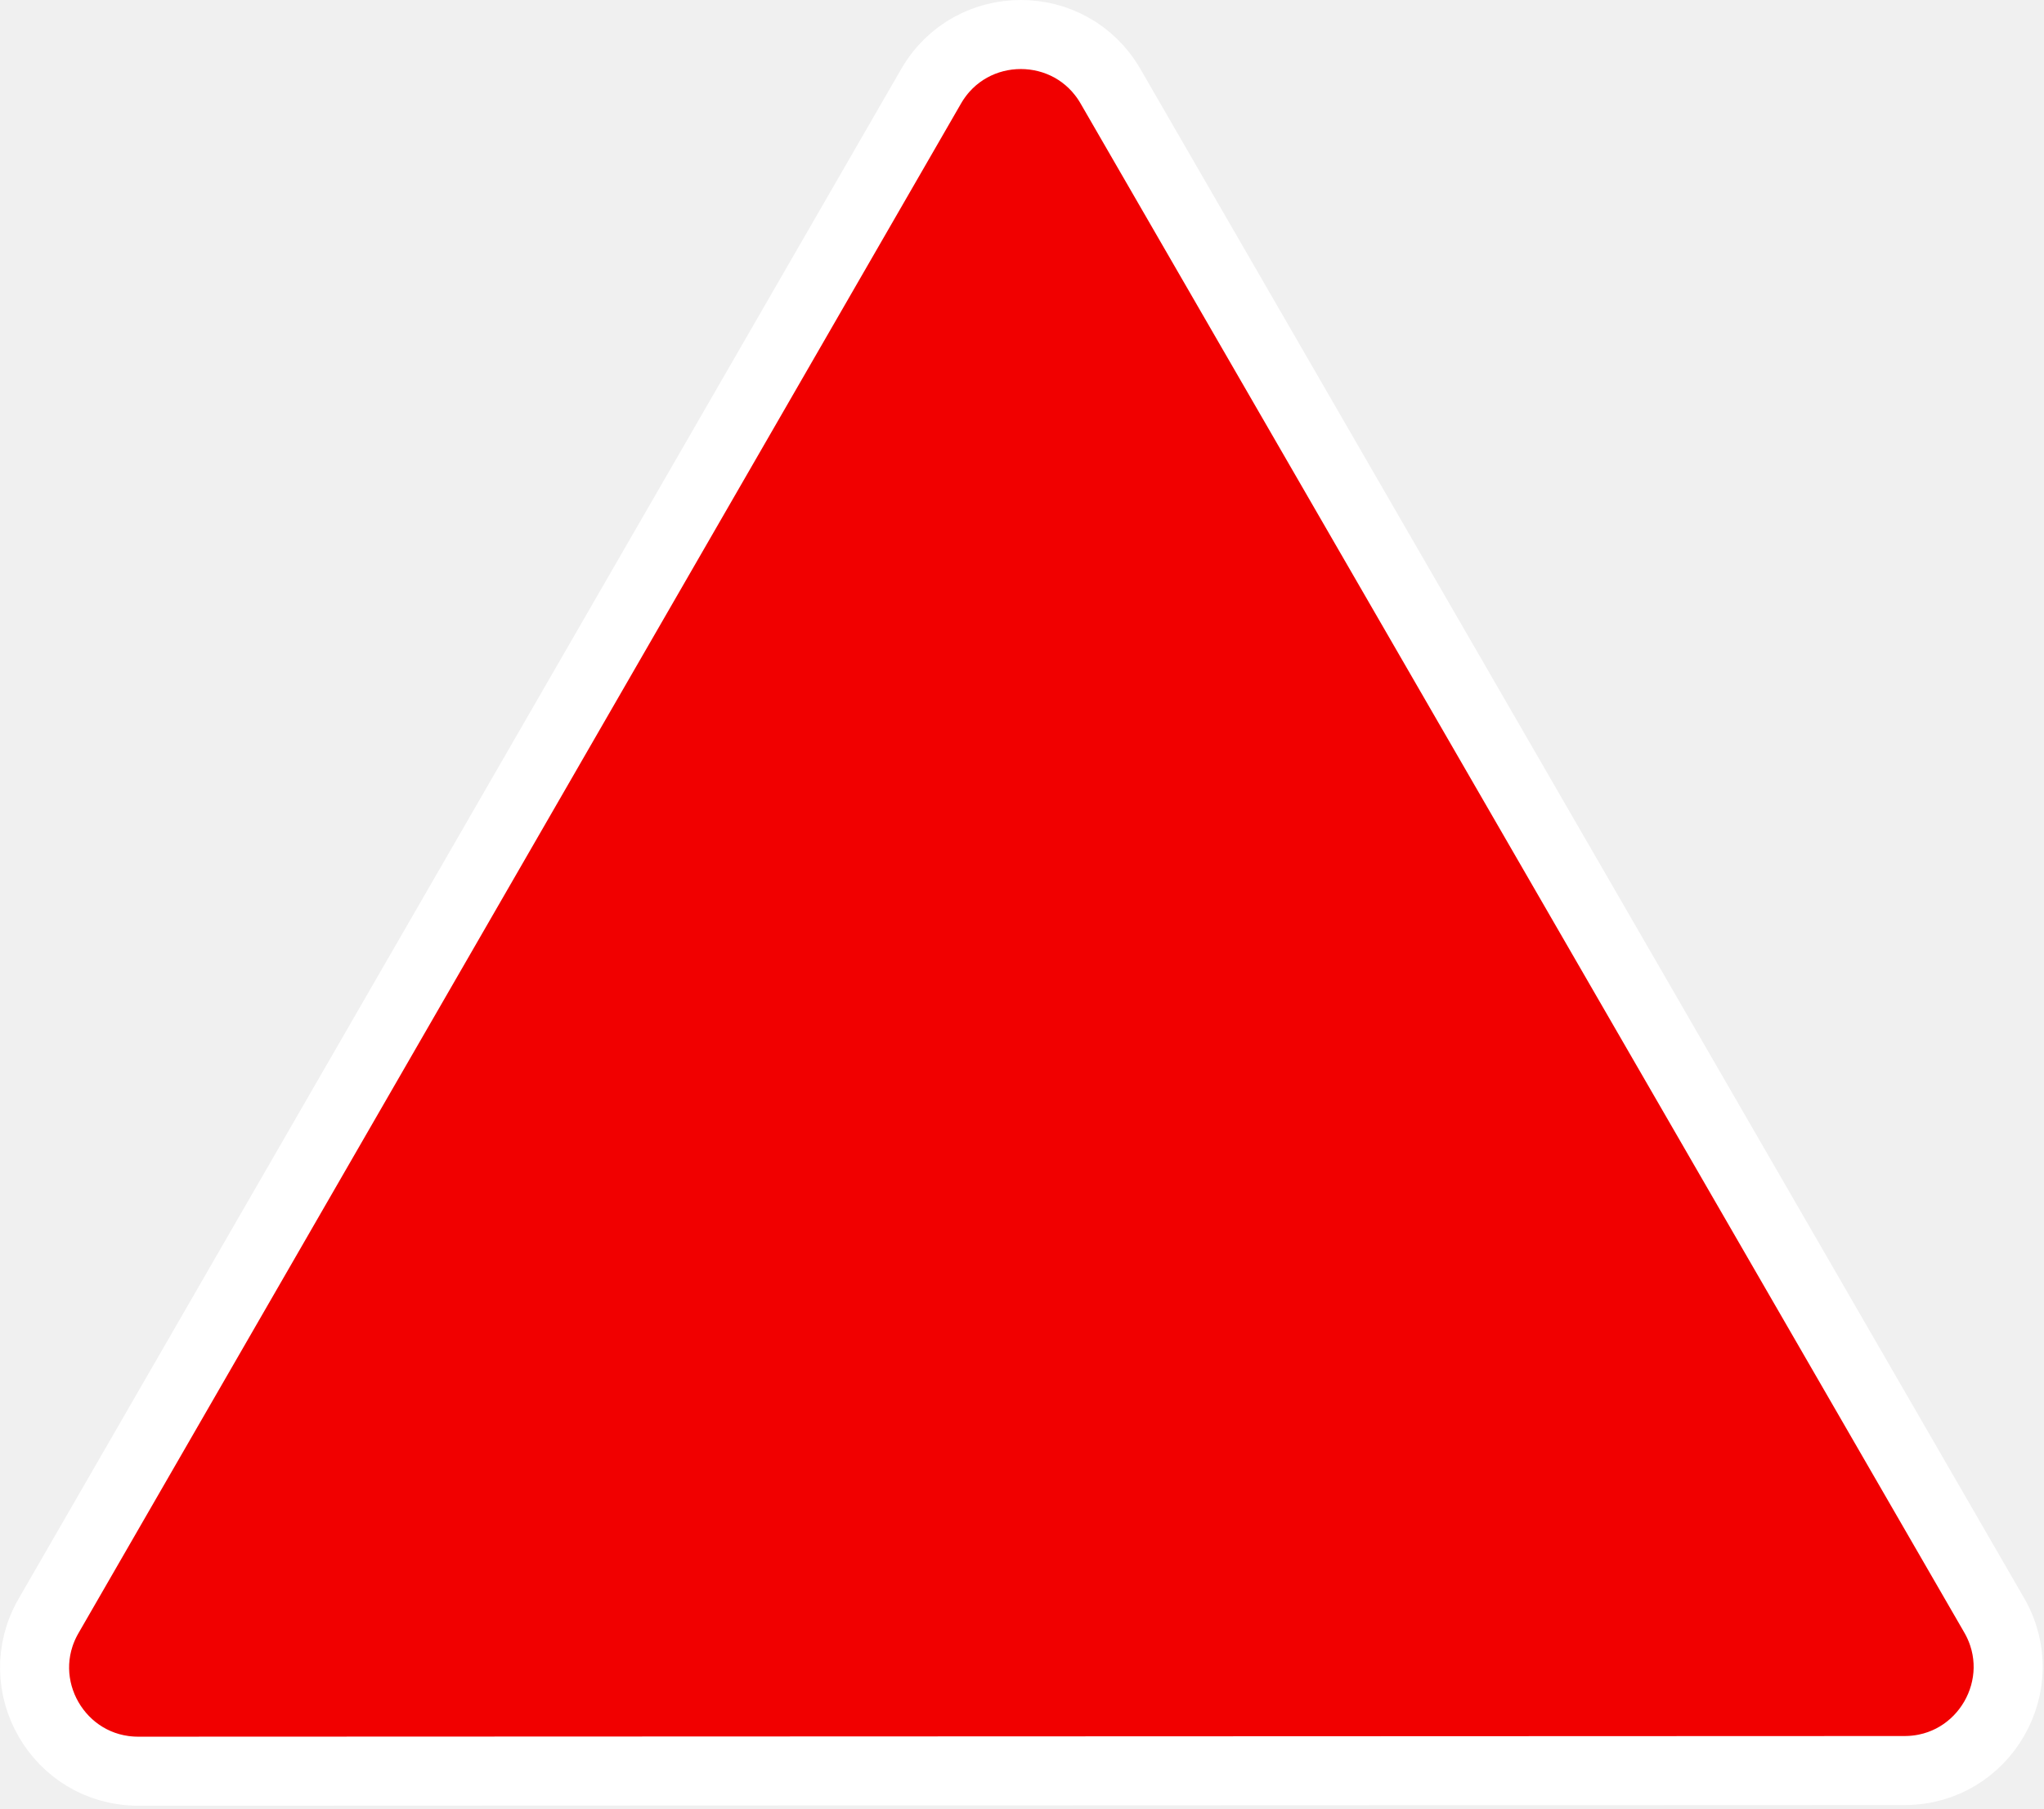
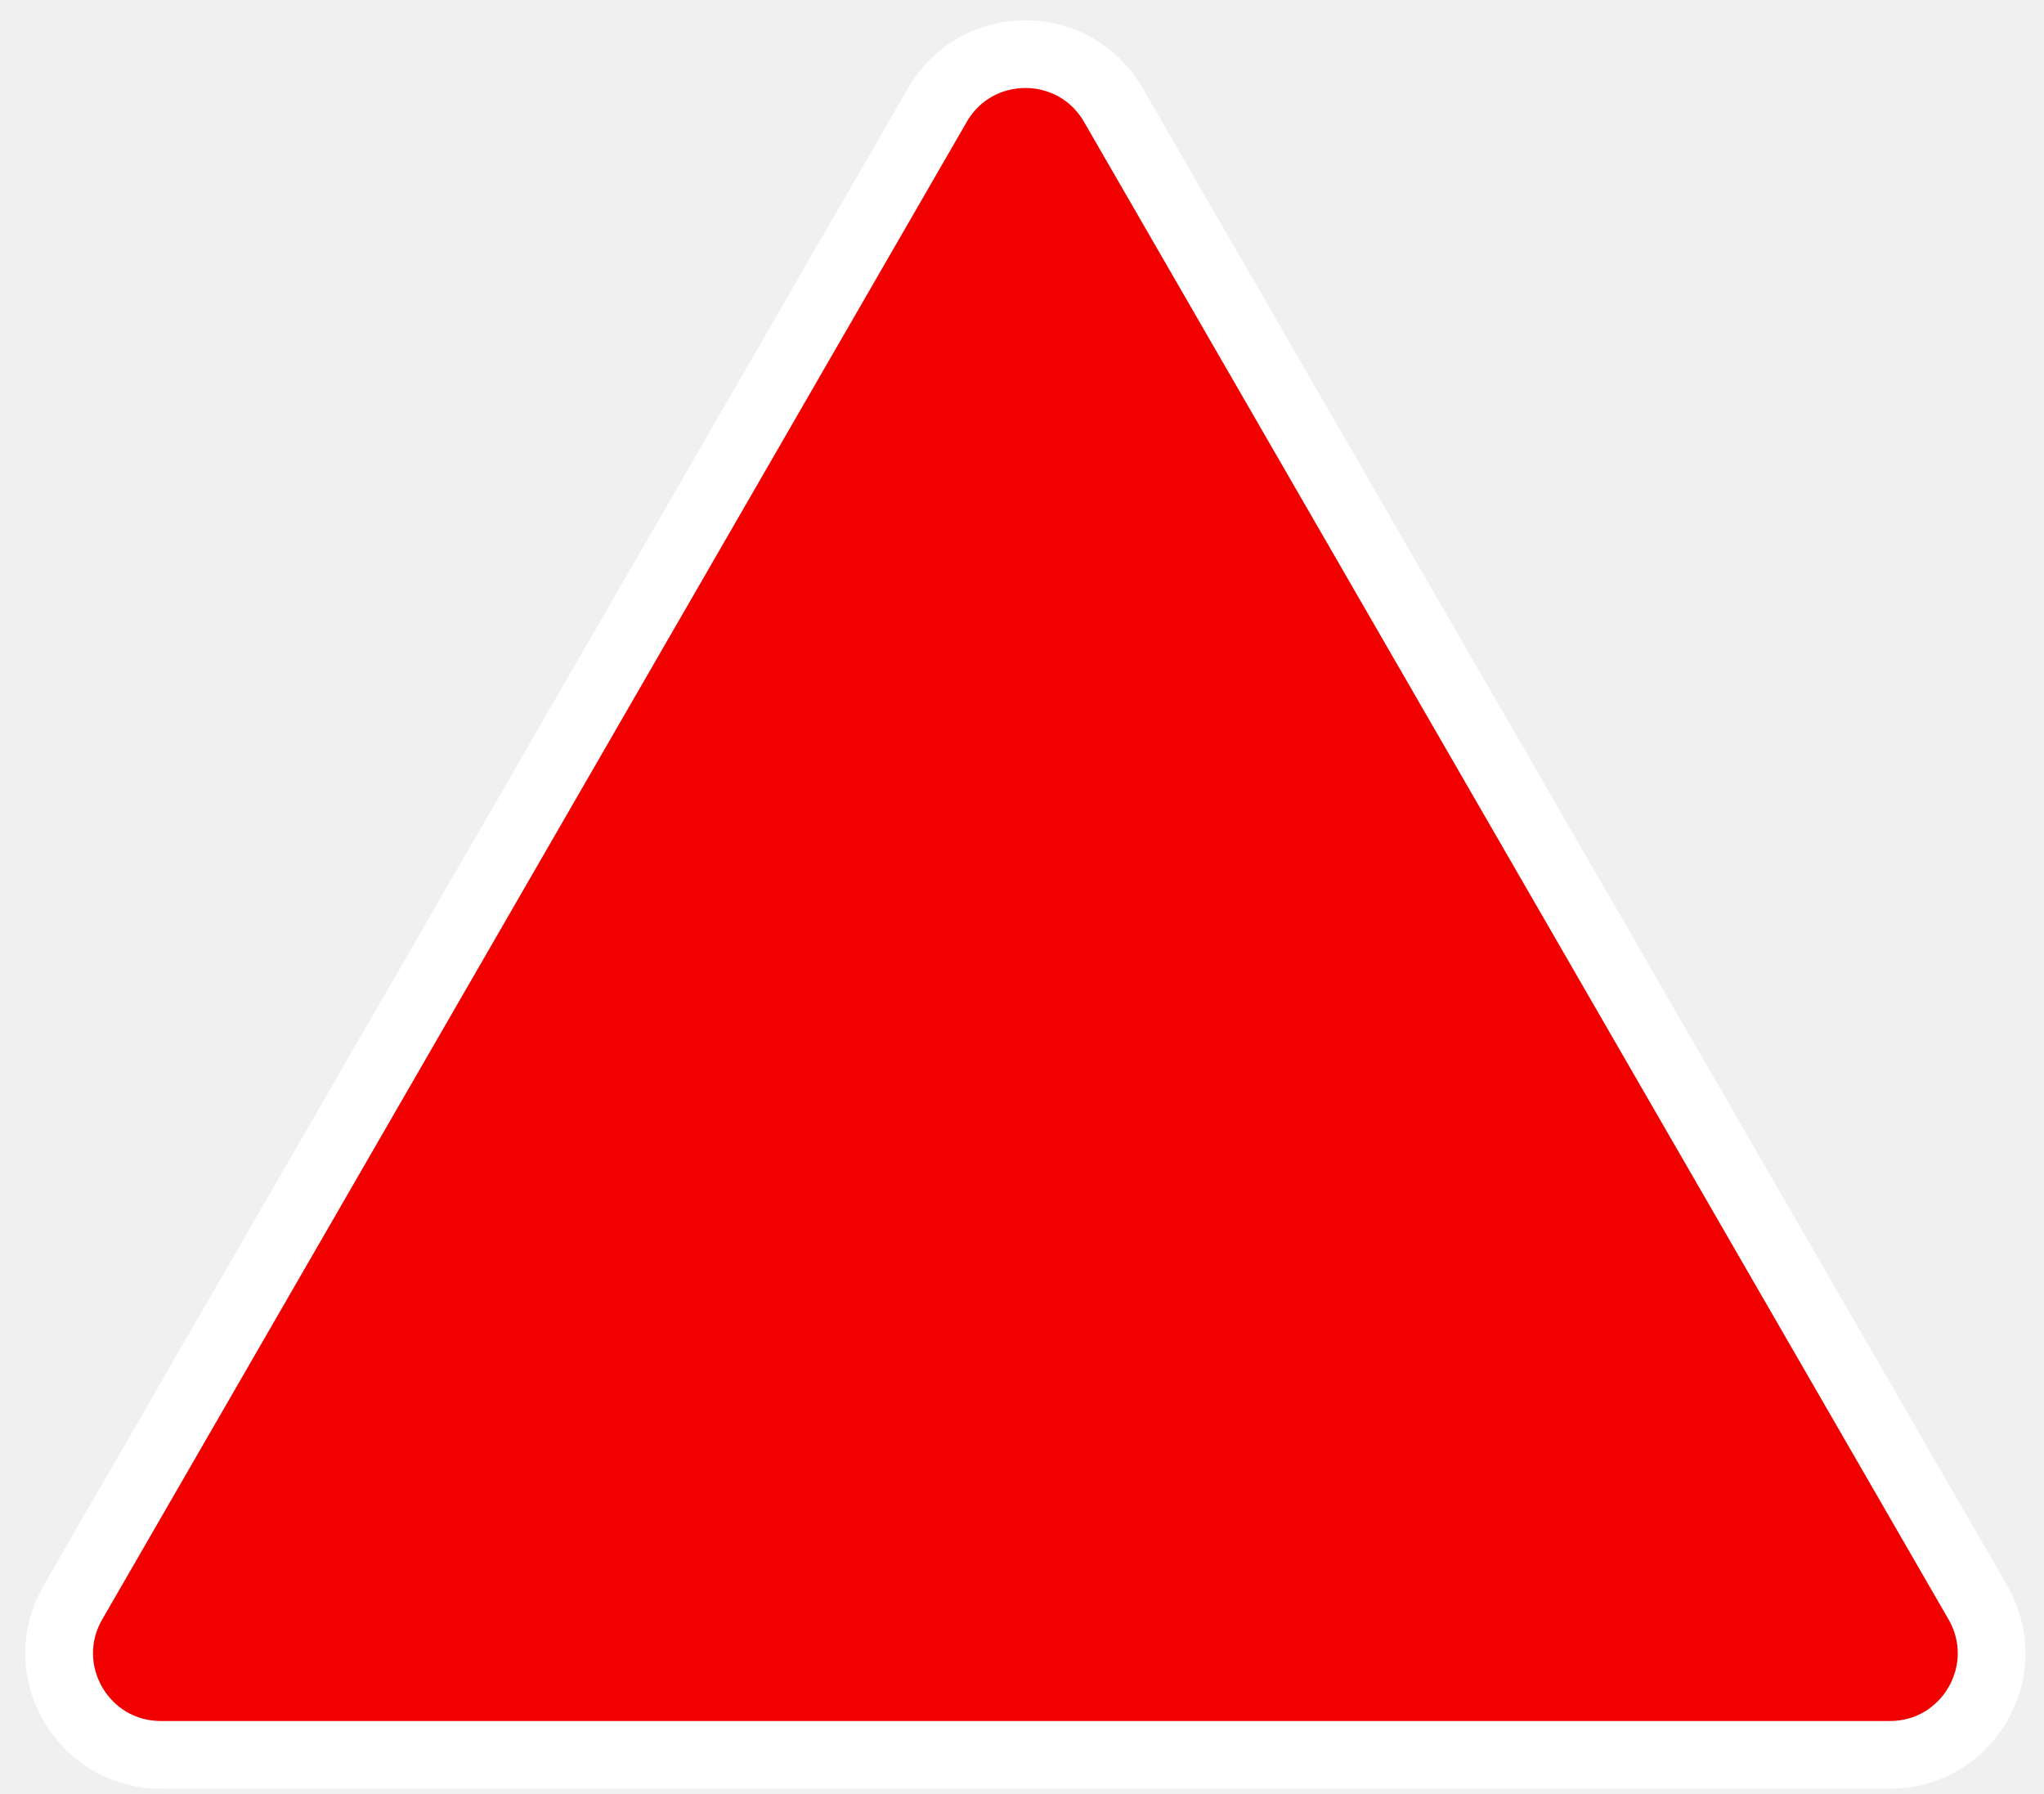
- <svg xmlns="http://www.w3.org/2000/svg" width="296" height="262" viewBox="0 0 296 262" fill="none">
-   <path d="M134.834 12.505C140.604 2.503 155.039 2.497 160.816 12.495L288.779 233.945C294.555 243.943 287.343 256.445 275.797 256.45L20.034 256.544C8.487 256.549 1.266 244.051 7.035 234.049L134.834 12.505Z" fill="#F10000" stroke="white" stroke-width="10" />
+ <svg xmlns="http://www.w3.org/2000/svg" width="302" height="265" viewBox="0 0 302 265" fill="none">
+   <g clip-path="url(#clip0_344_450)">
+     <path d="M138.51 15.5C144.283 5.5 158.717 5.5 164.49 15.5L292.229 236.75C298.003 246.75 290.785 259.25 279.238 259.25H23.762C12.215 259.25 4.997 246.75 10.771 236.75L138.51 15.5Z" fill="#F10000" stroke="white" stroke-width="10" />
+   </g>
+   <defs>
+     <clipPath id="clip0_344_450">
+       <rect width="302" height="265" fill="white" />
+     </clipPath>
+   </defs>
</svg>
